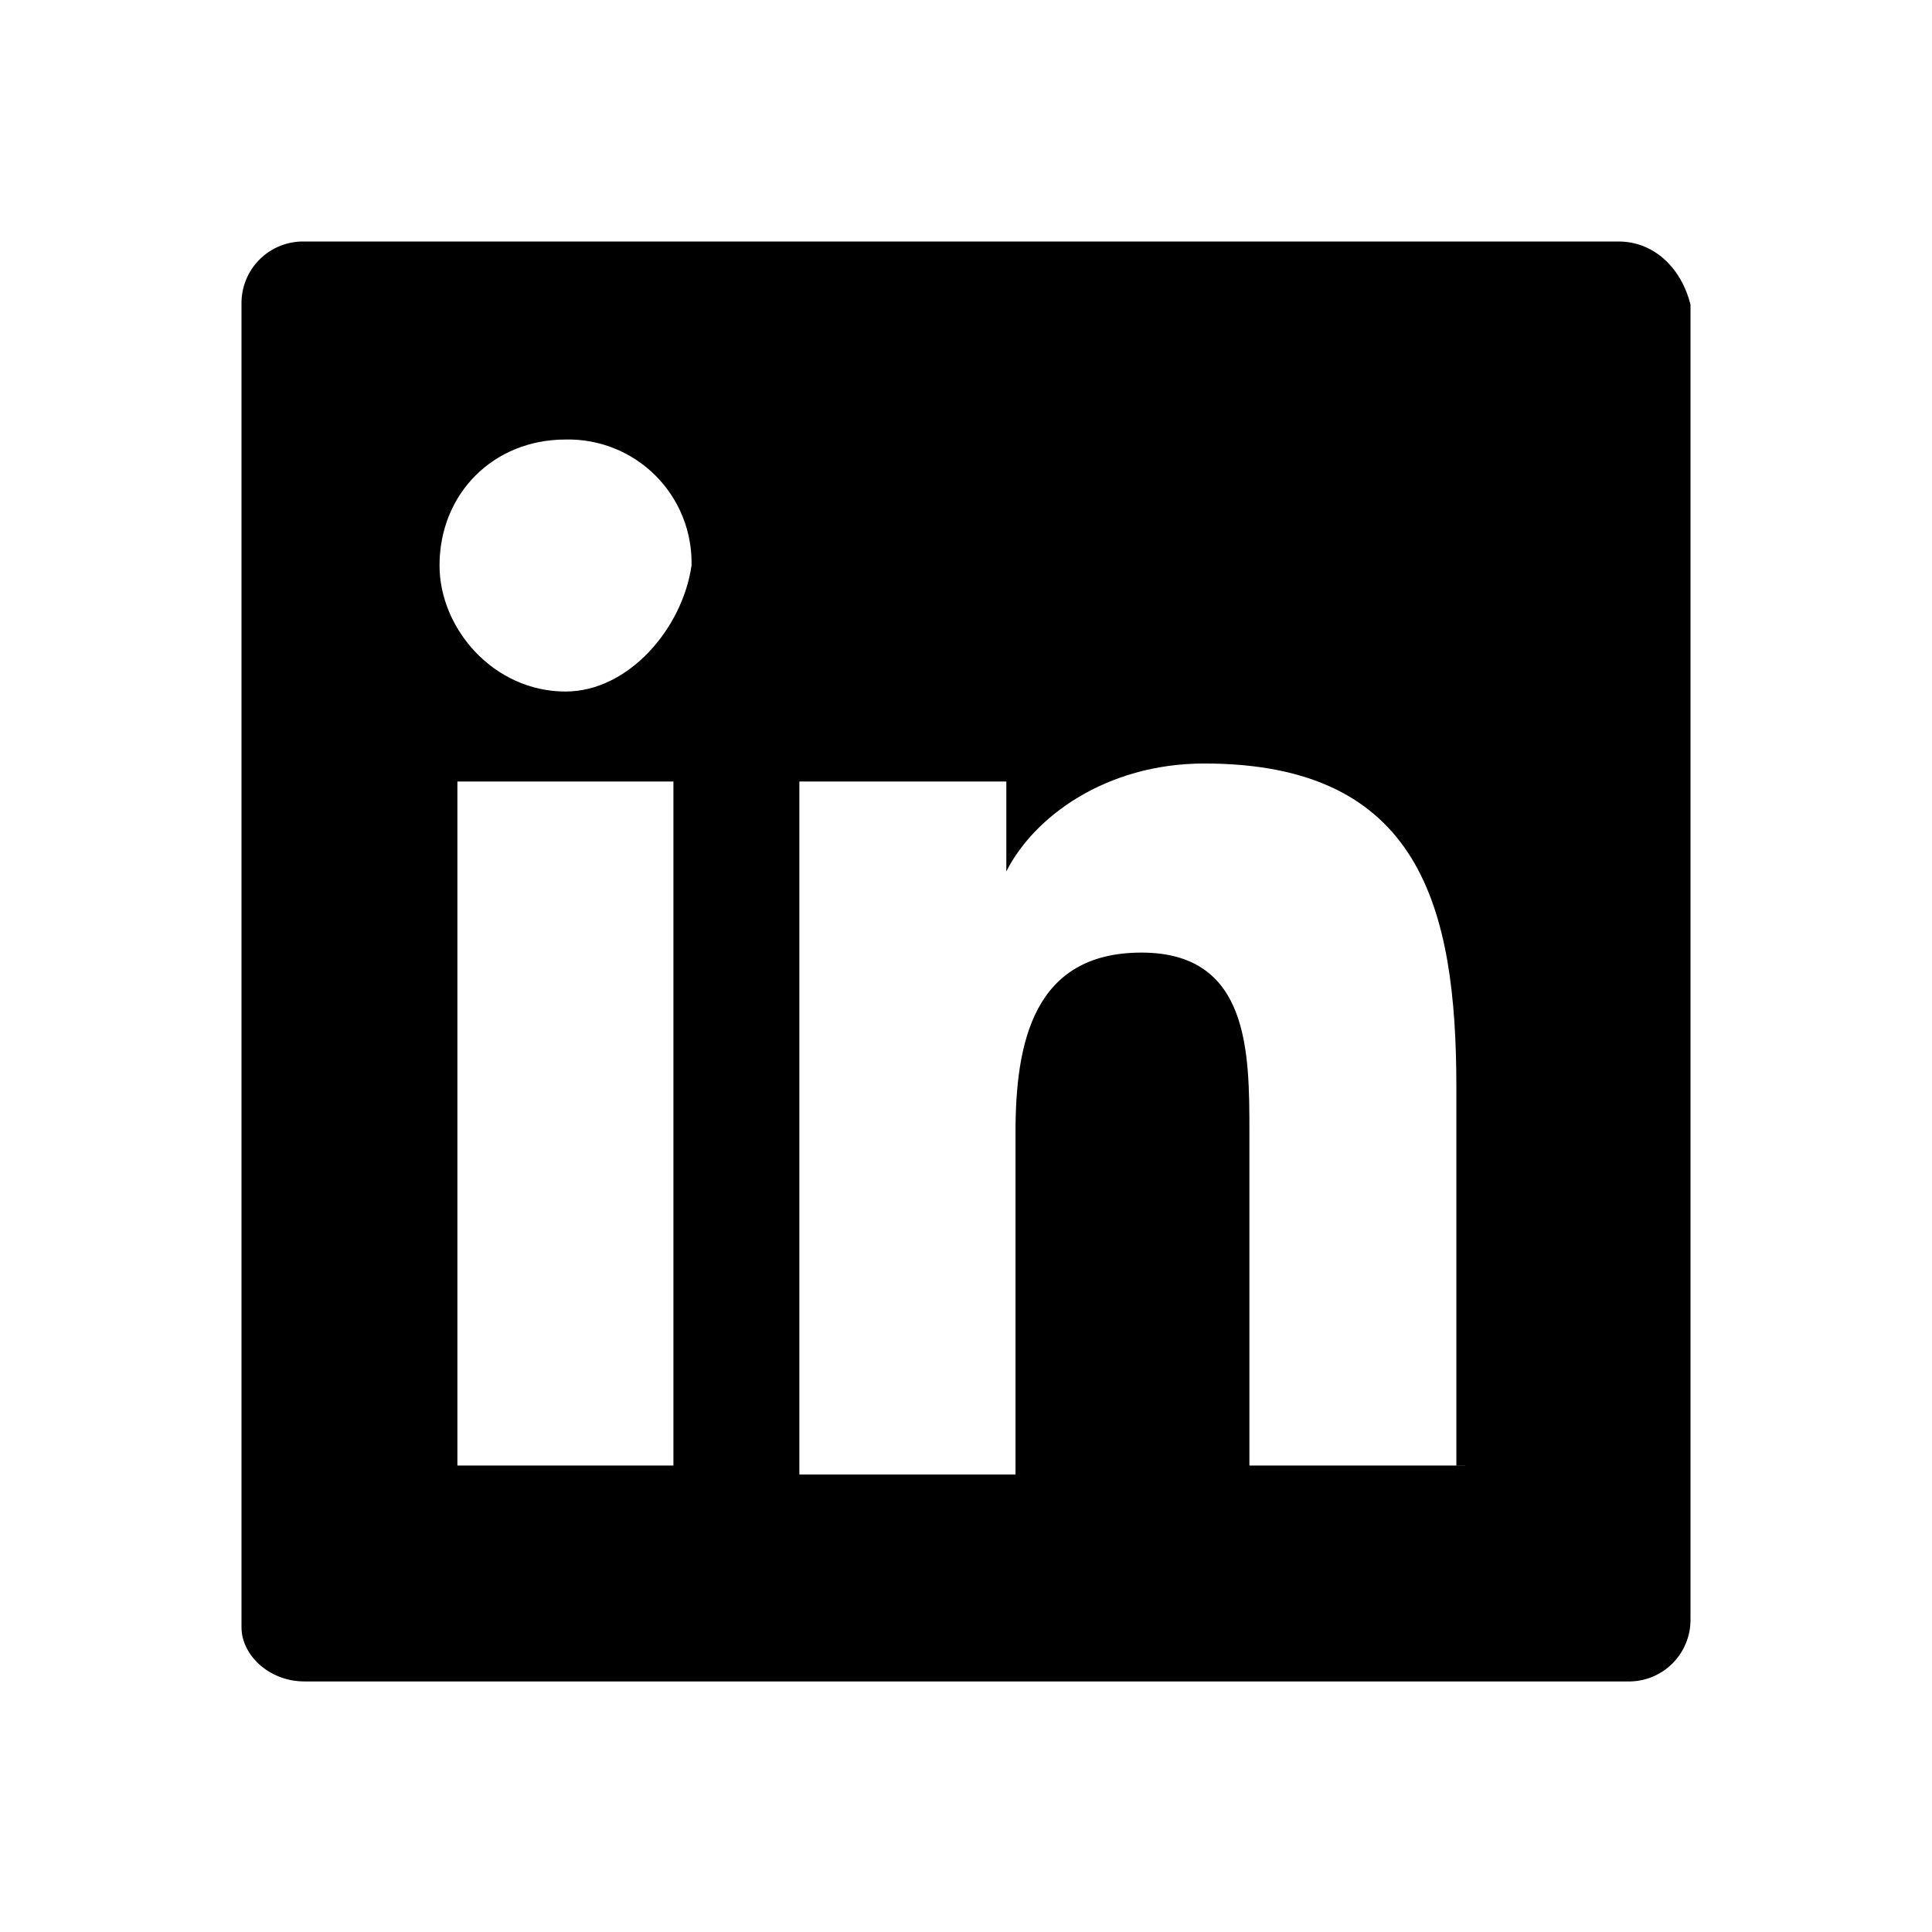
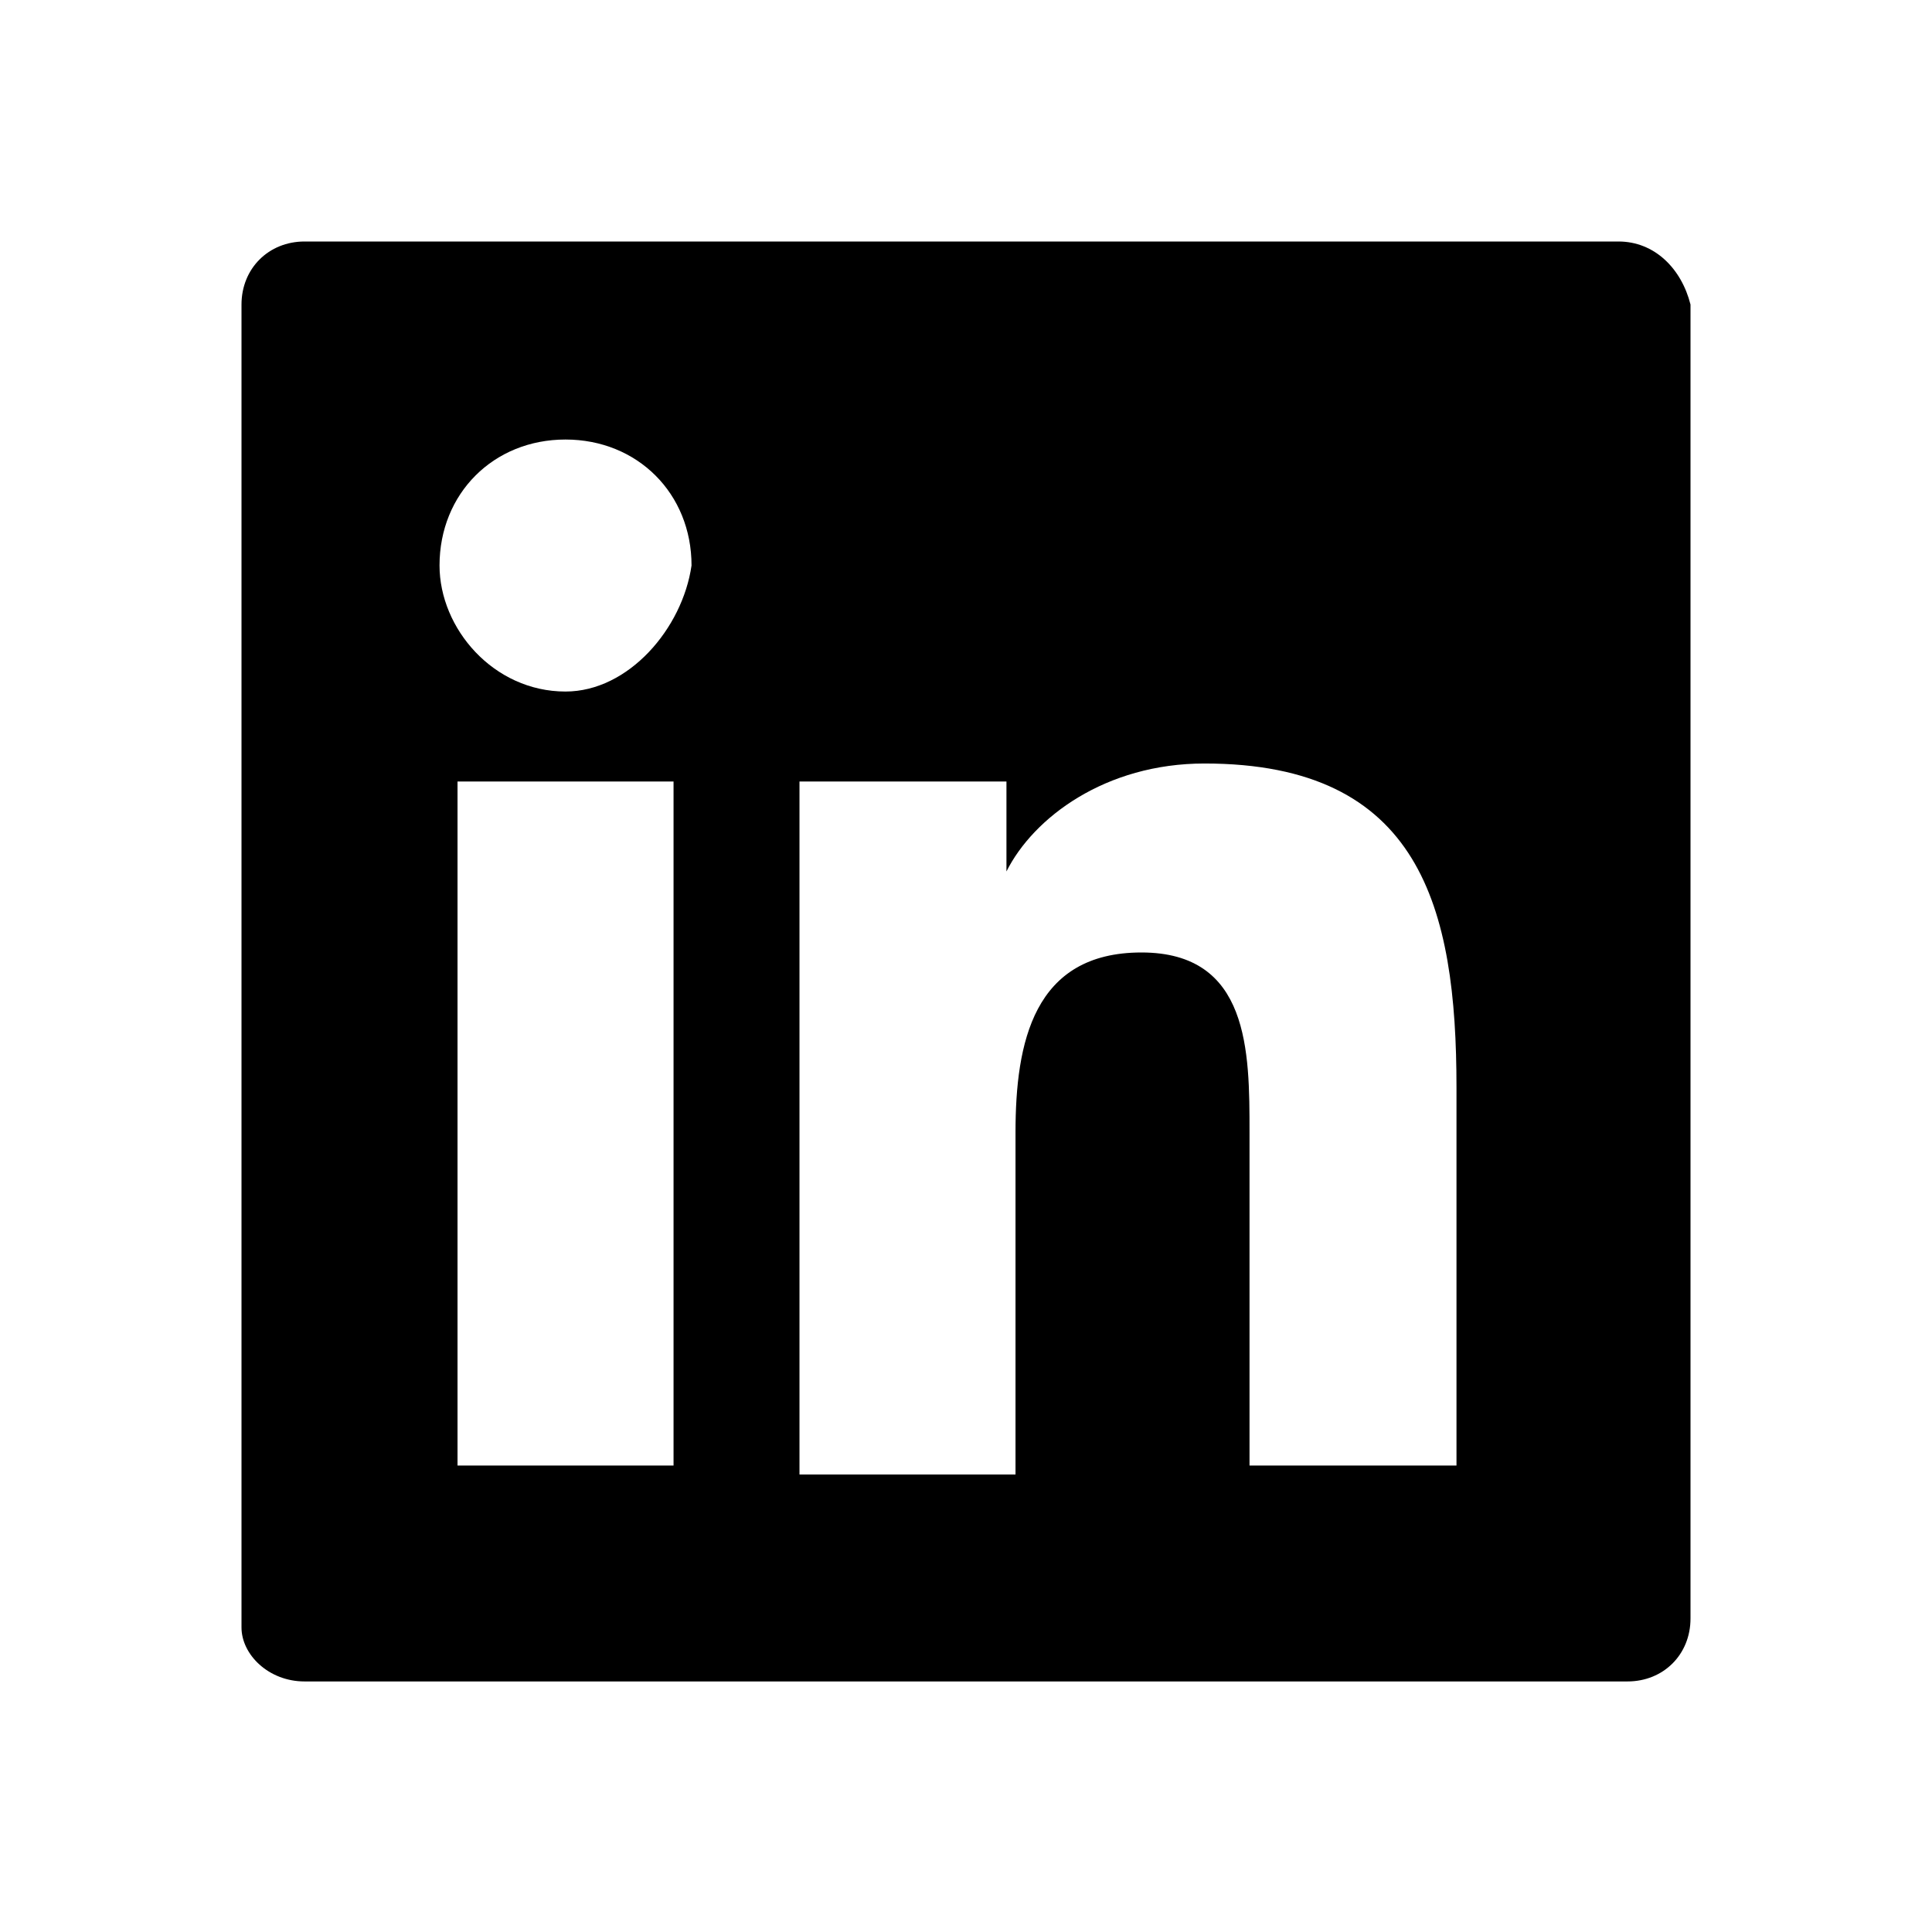
- <svg xmlns="http://www.w3.org/2000/svg" width="16" height="16" viewBox="0 0 16 16">
-   <path d="M13.404 2H2.522A.51.51 0 0 0 2 2.522v10.956c0 .224.224.447.522.447h10.956a.51.51 0 0 0 .522-.521V2.522c-.075-.298-.298-.522-.596-.522zm-7.9 10.137H3.788V6.472h1.789v5.665h-.075zm-.82-6.41c-.597 0-1.044-.522-1.044-1.044 0-.596.447-1.043 1.043-1.043a1.02 1.02 0 0 1 1.044 1.043c-.075.522-.522 1.044-1.044 1.044zm7.453 6.41h-1.79V9.379c0-.67 0-1.49-.894-1.49s-1.043.745-1.043 1.49v2.832H6.62V6.472h1.714v.745c.224-.447.82-.894 1.64-.894 1.789 0 2.087 1.193 2.087 2.683v3.13h.075z" />
+ <svg xmlns="http://www.w3.org/2000/svg" width="16" height="16" viewBox="0 0 16 16" fill="none">
+   <path d="M13.404 2H2.522C2.224 2 2 2.224 2 2.522V13.478C2 13.702 2.224 13.925 2.522 13.925H13.478C13.776 13.925 14 13.702 14 13.404V2.522C13.925 2.224 13.702 2 13.404 2ZM5.503 12.137H3.789V6.472H5.578V12.137H5.503ZM4.683 5.727C4.087 5.727 3.64 5.205 3.64 4.683C3.64 4.087 4.087 3.64 4.683 3.64C5.279 3.64 5.727 4.087 5.727 4.683C5.652 5.205 5.205 5.727 4.683 5.727ZM12.137 12.137H10.348V9.379C10.348 8.708 10.348 7.888 9.453 7.888C8.559 7.888 8.41 8.634 8.41 9.379V12.211H6.621V6.472H8.335V7.217C8.559 6.77 9.155 6.323 9.975 6.323C11.764 6.323 12.062 7.516 12.062 9.006V12.137H12.137Z" fill="black" />
</svg>
